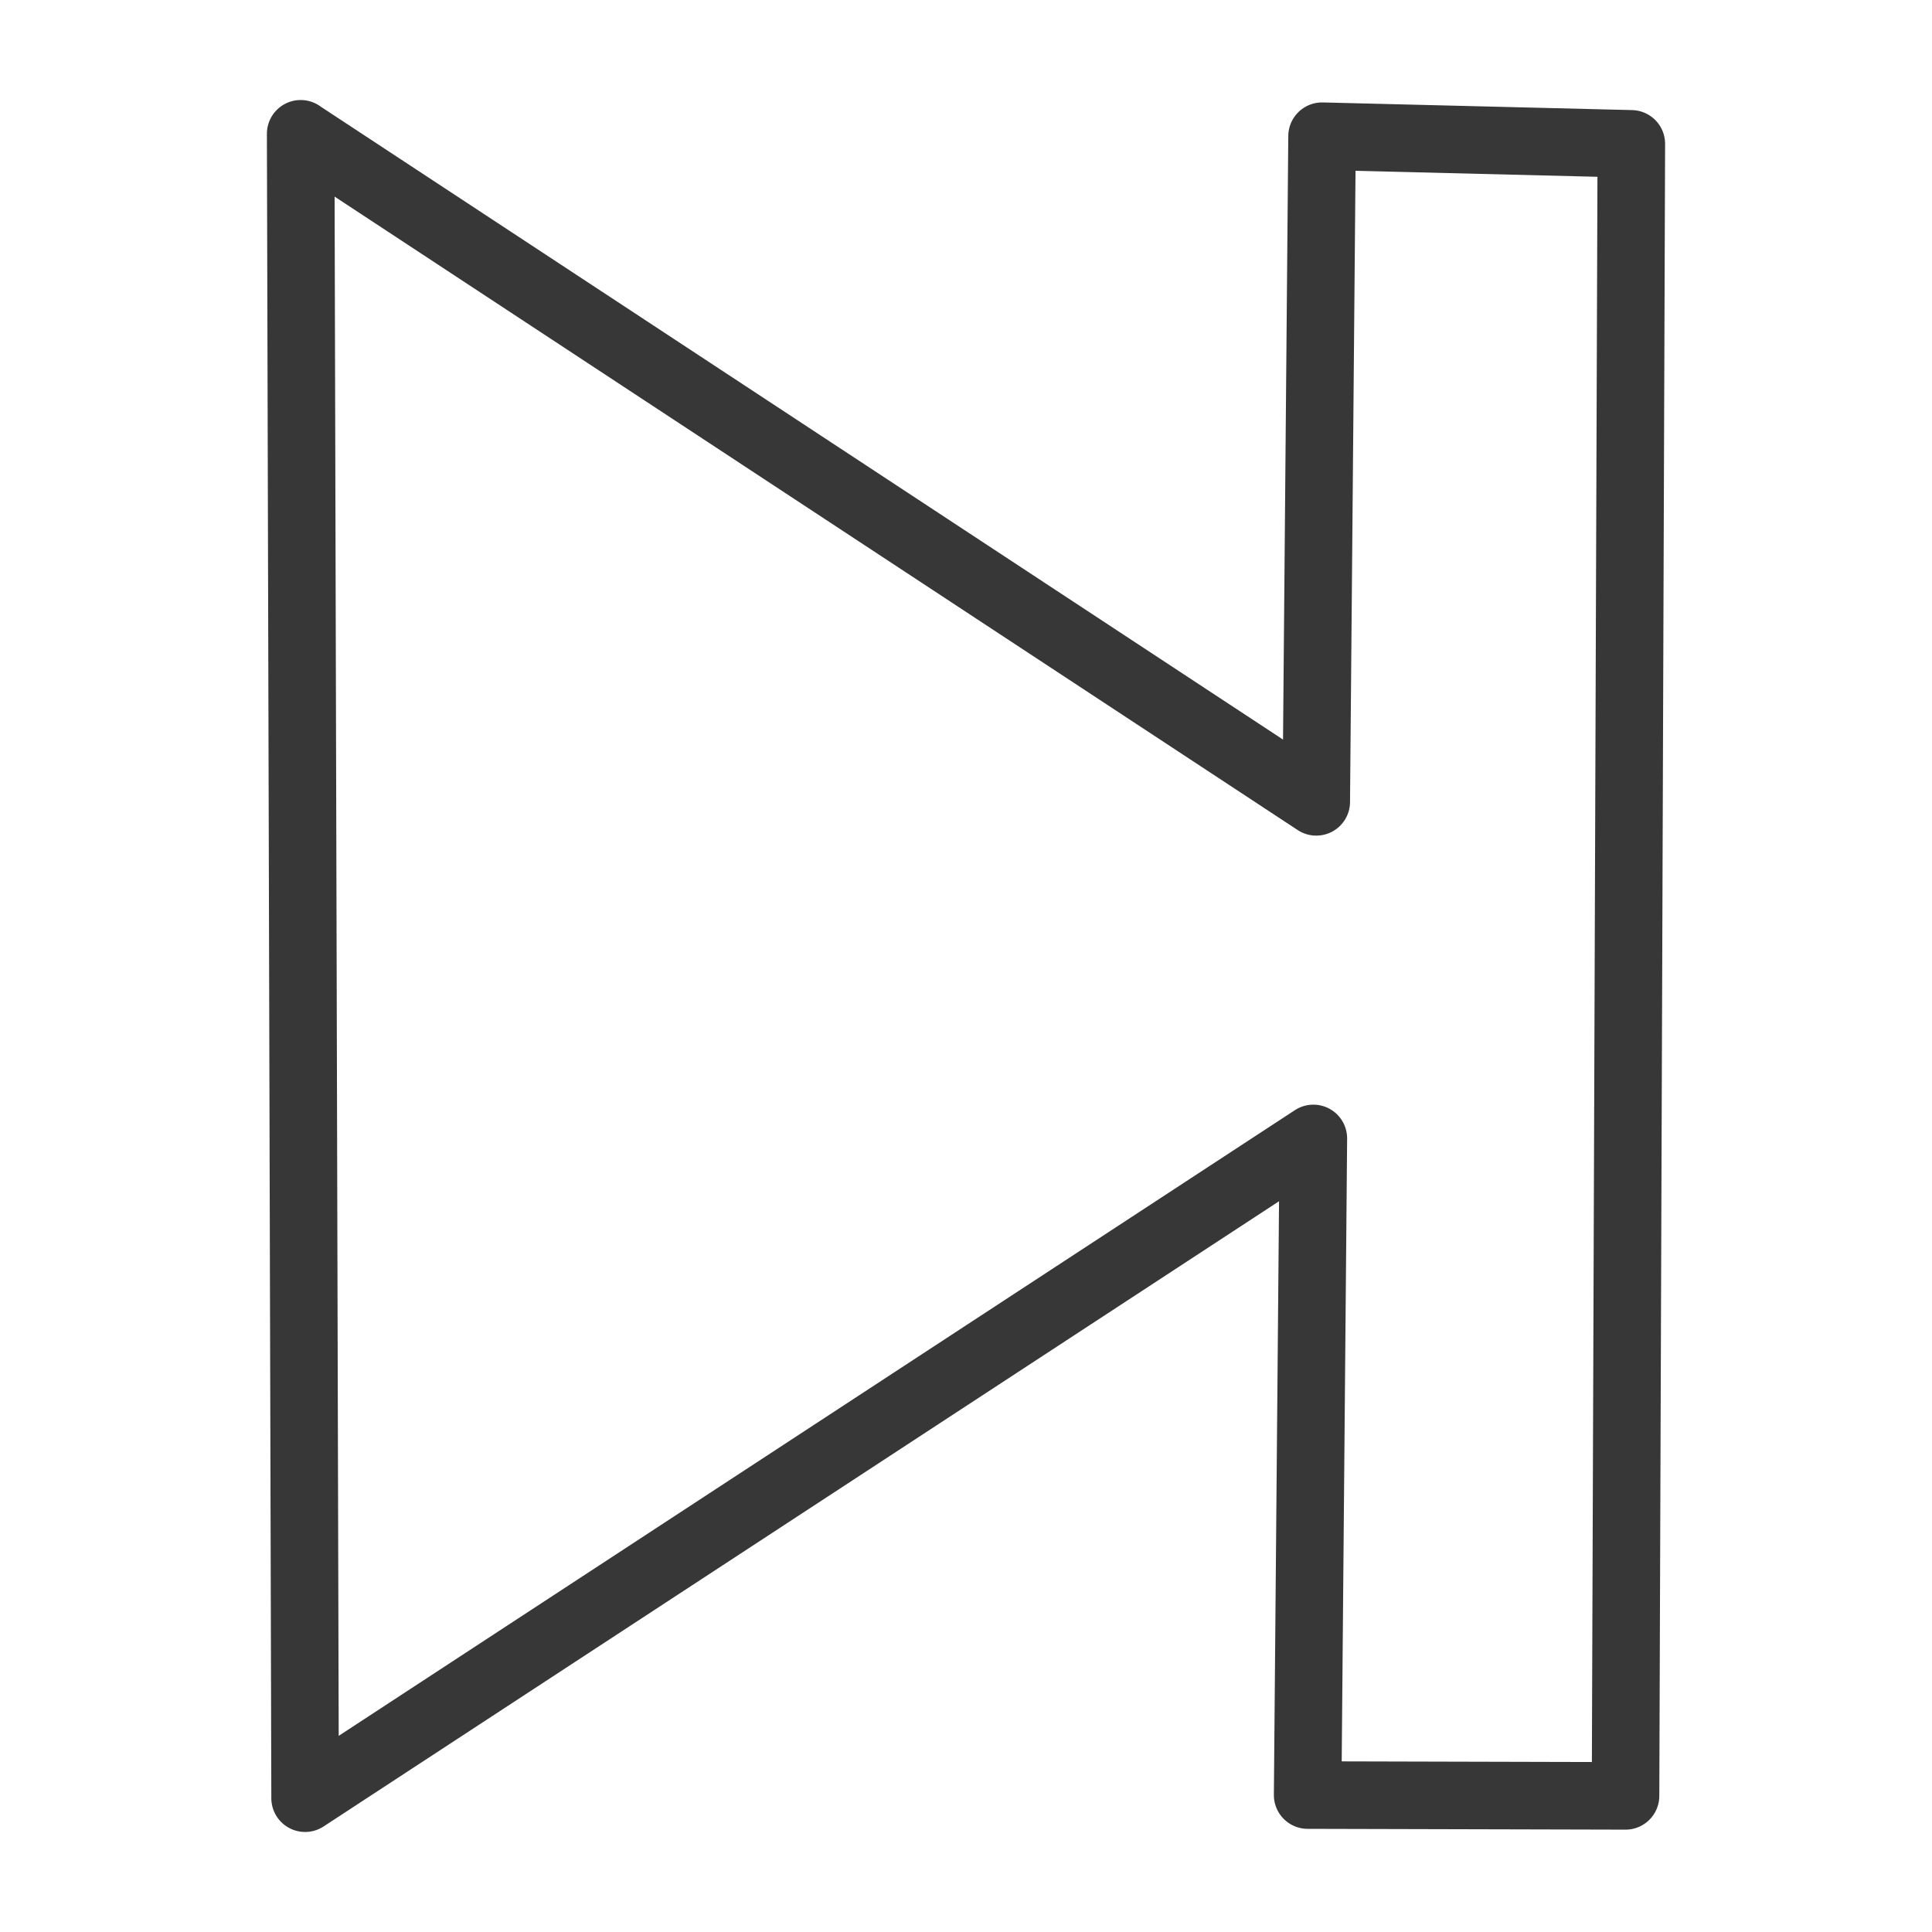
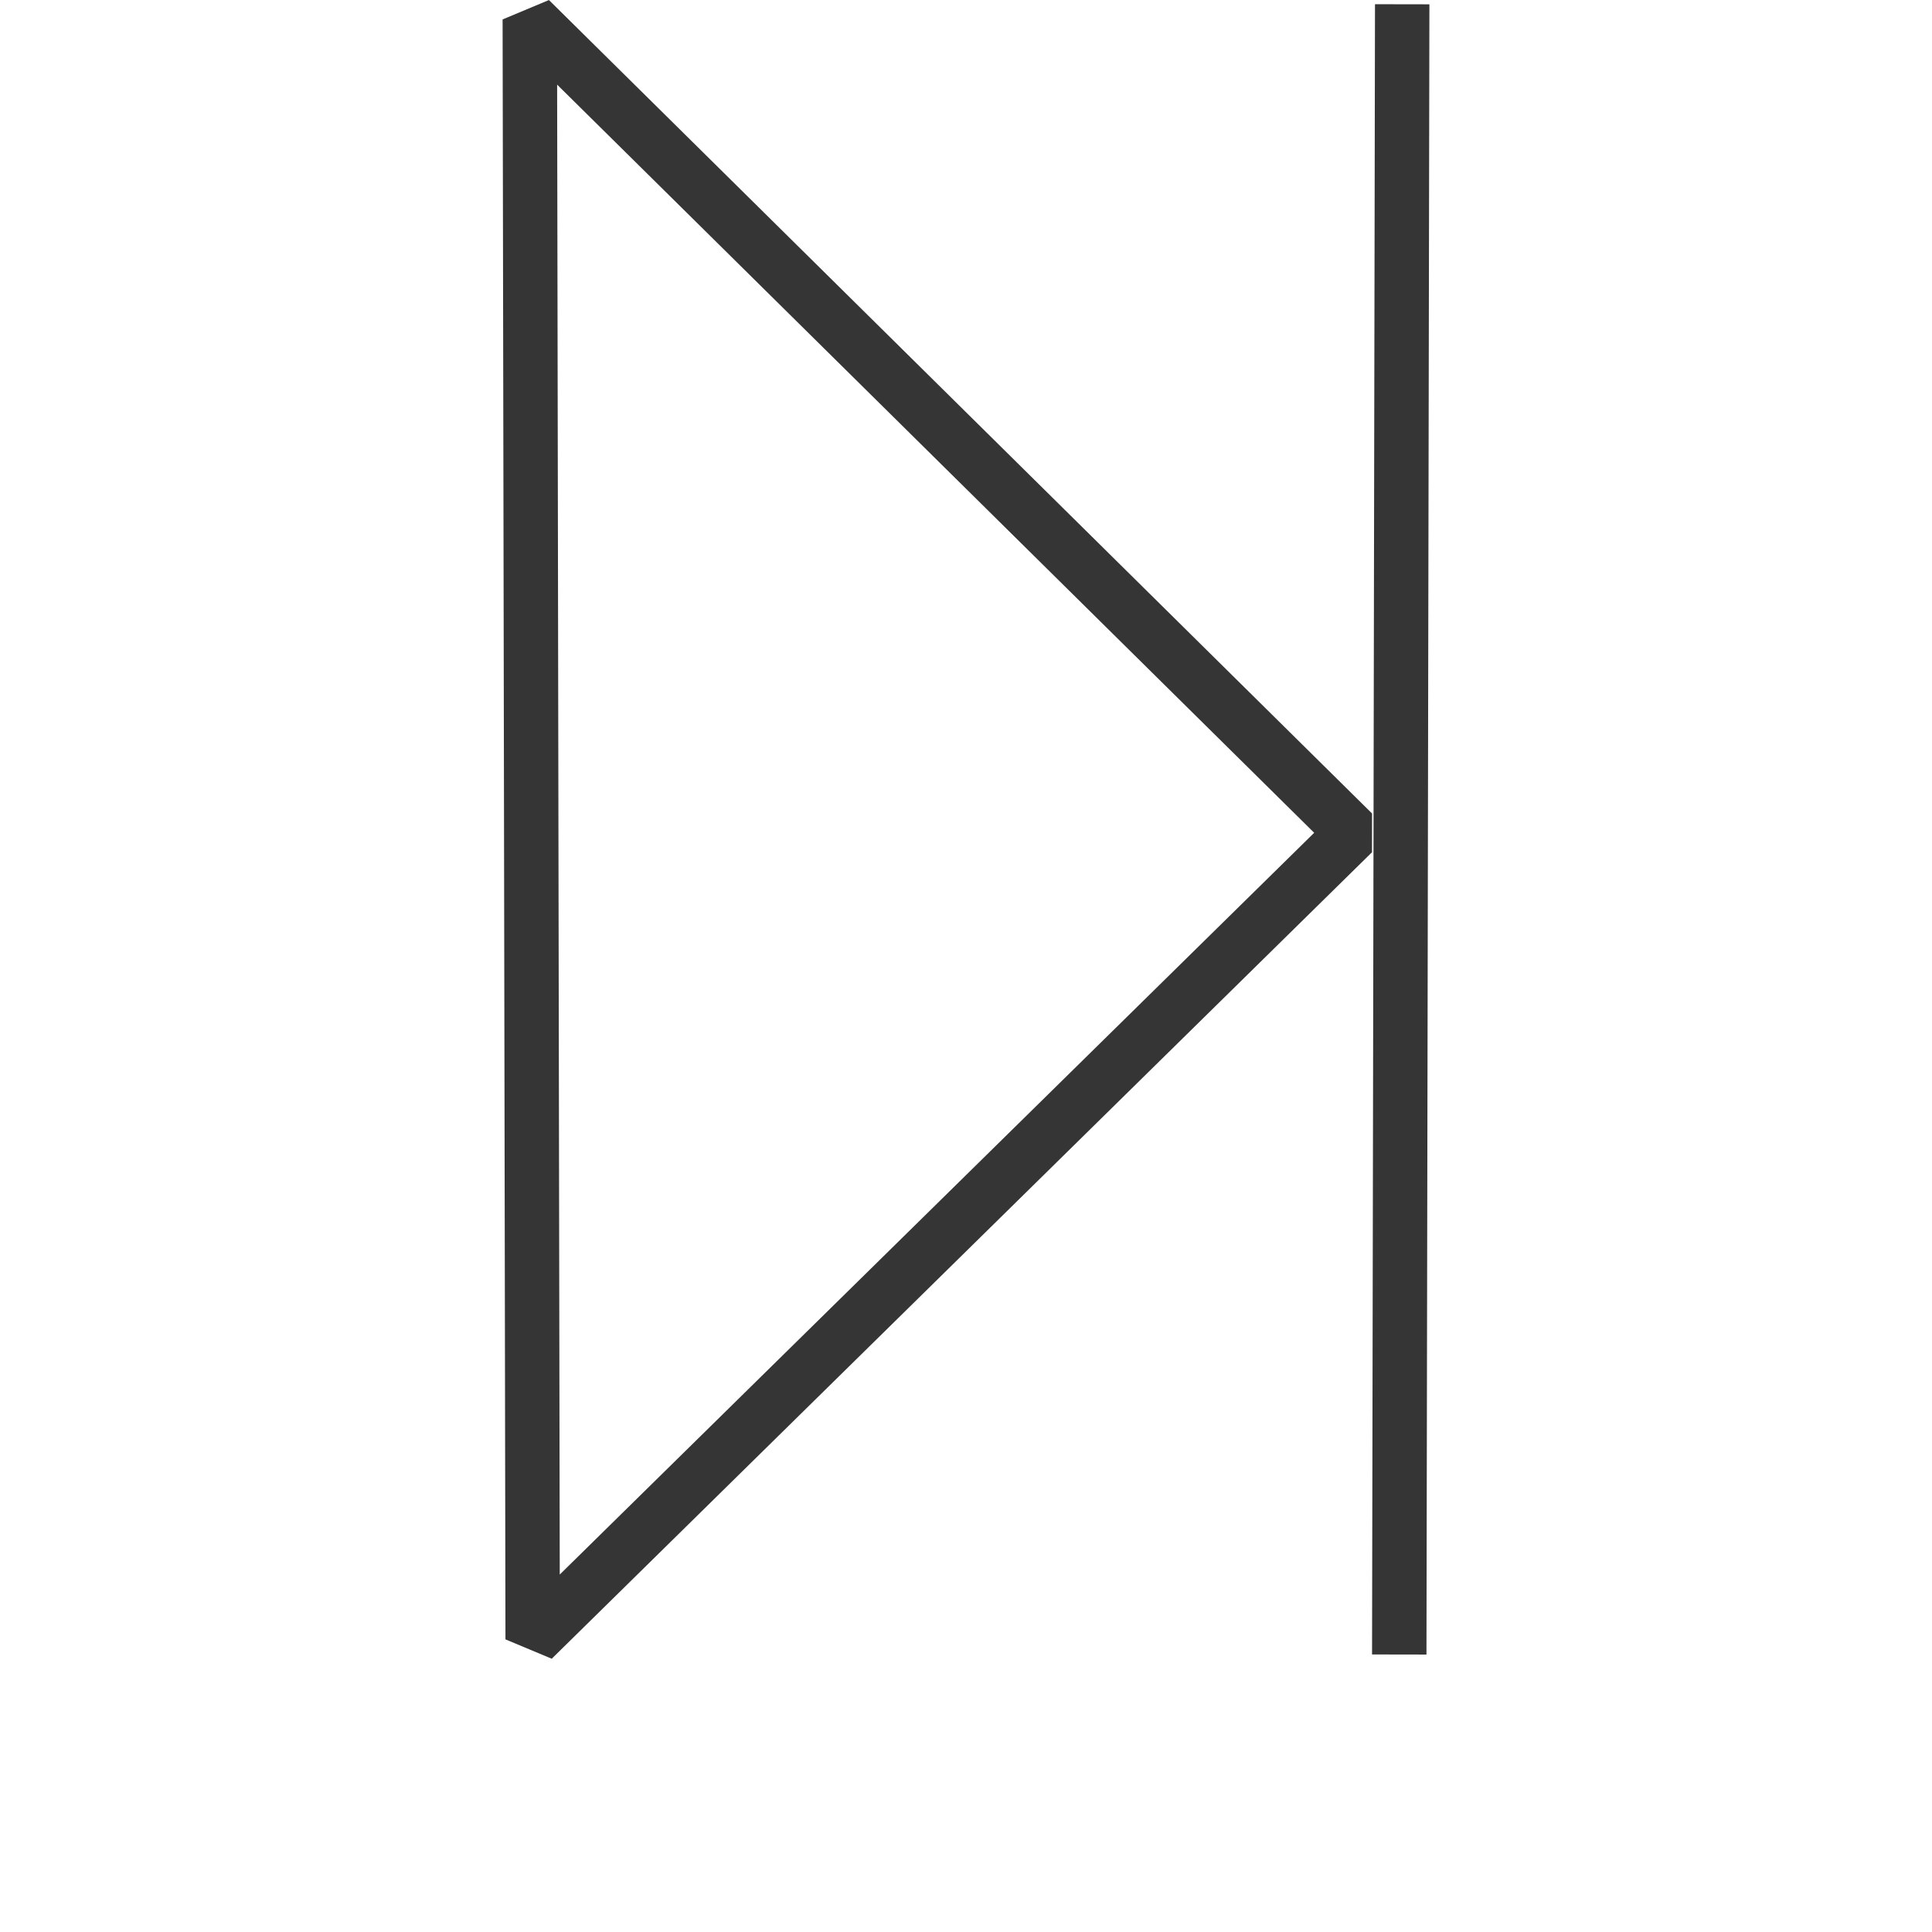
<svg xmlns="http://www.w3.org/2000/svg" width="24" height="24" viewBox="0 0 24 24" id="svg3499" version="1.1">
  <defs id="defs3501" />
  <g id="layer1" transform="translate(0,-1028.362)">
-     <path style="opacity:0.99;fill:none;fill-opacity:1;stroke:#353535;stroke-width:0.839;stroke-linecap:butt;stroke-linejoin:round;stroke-miterlimit:0;stroke-dasharray:none;stroke-opacity:1" d="m 3.735,1030.024 0.055,20.676 12.525,-8.196 -0.071,8.157 3.949,0.01 0.072,-20.522 -3.842,-0.095 -0.072,8.269 -12.616,-8.298 z" id="path4676" />
+     <g transform="matrix(0.07509903,0,0,0.07509903,-172.5118,1104.708)" id="g5058" style="fill:none;stroke:#353535;stroke-opacity:1">
+       <path style="fill:none;fill-opacity:1;stroke:#353535;stroke-width:9;stroke-linecap:butt;stroke-linejoin:round;stroke-miterlimit:0;stroke-dasharray:none;stroke-opacity:1" d="m 2528.579,-742.927 0.487,-272.971" id="path5060" />
+       <path id="path5062" d="m 2520.916,-878.842 -136.155,-134.555 0.473,267.96 z" style="fill:none;fill-opacity:1;stroke:#353535;stroke-width:9;stroke-linecap:butt;stroke-linejoin:miter;stroke-miterlimit:0;stroke-dasharray:none;stroke-opacity:1" />
+     </g>
  </g>
</svg>
